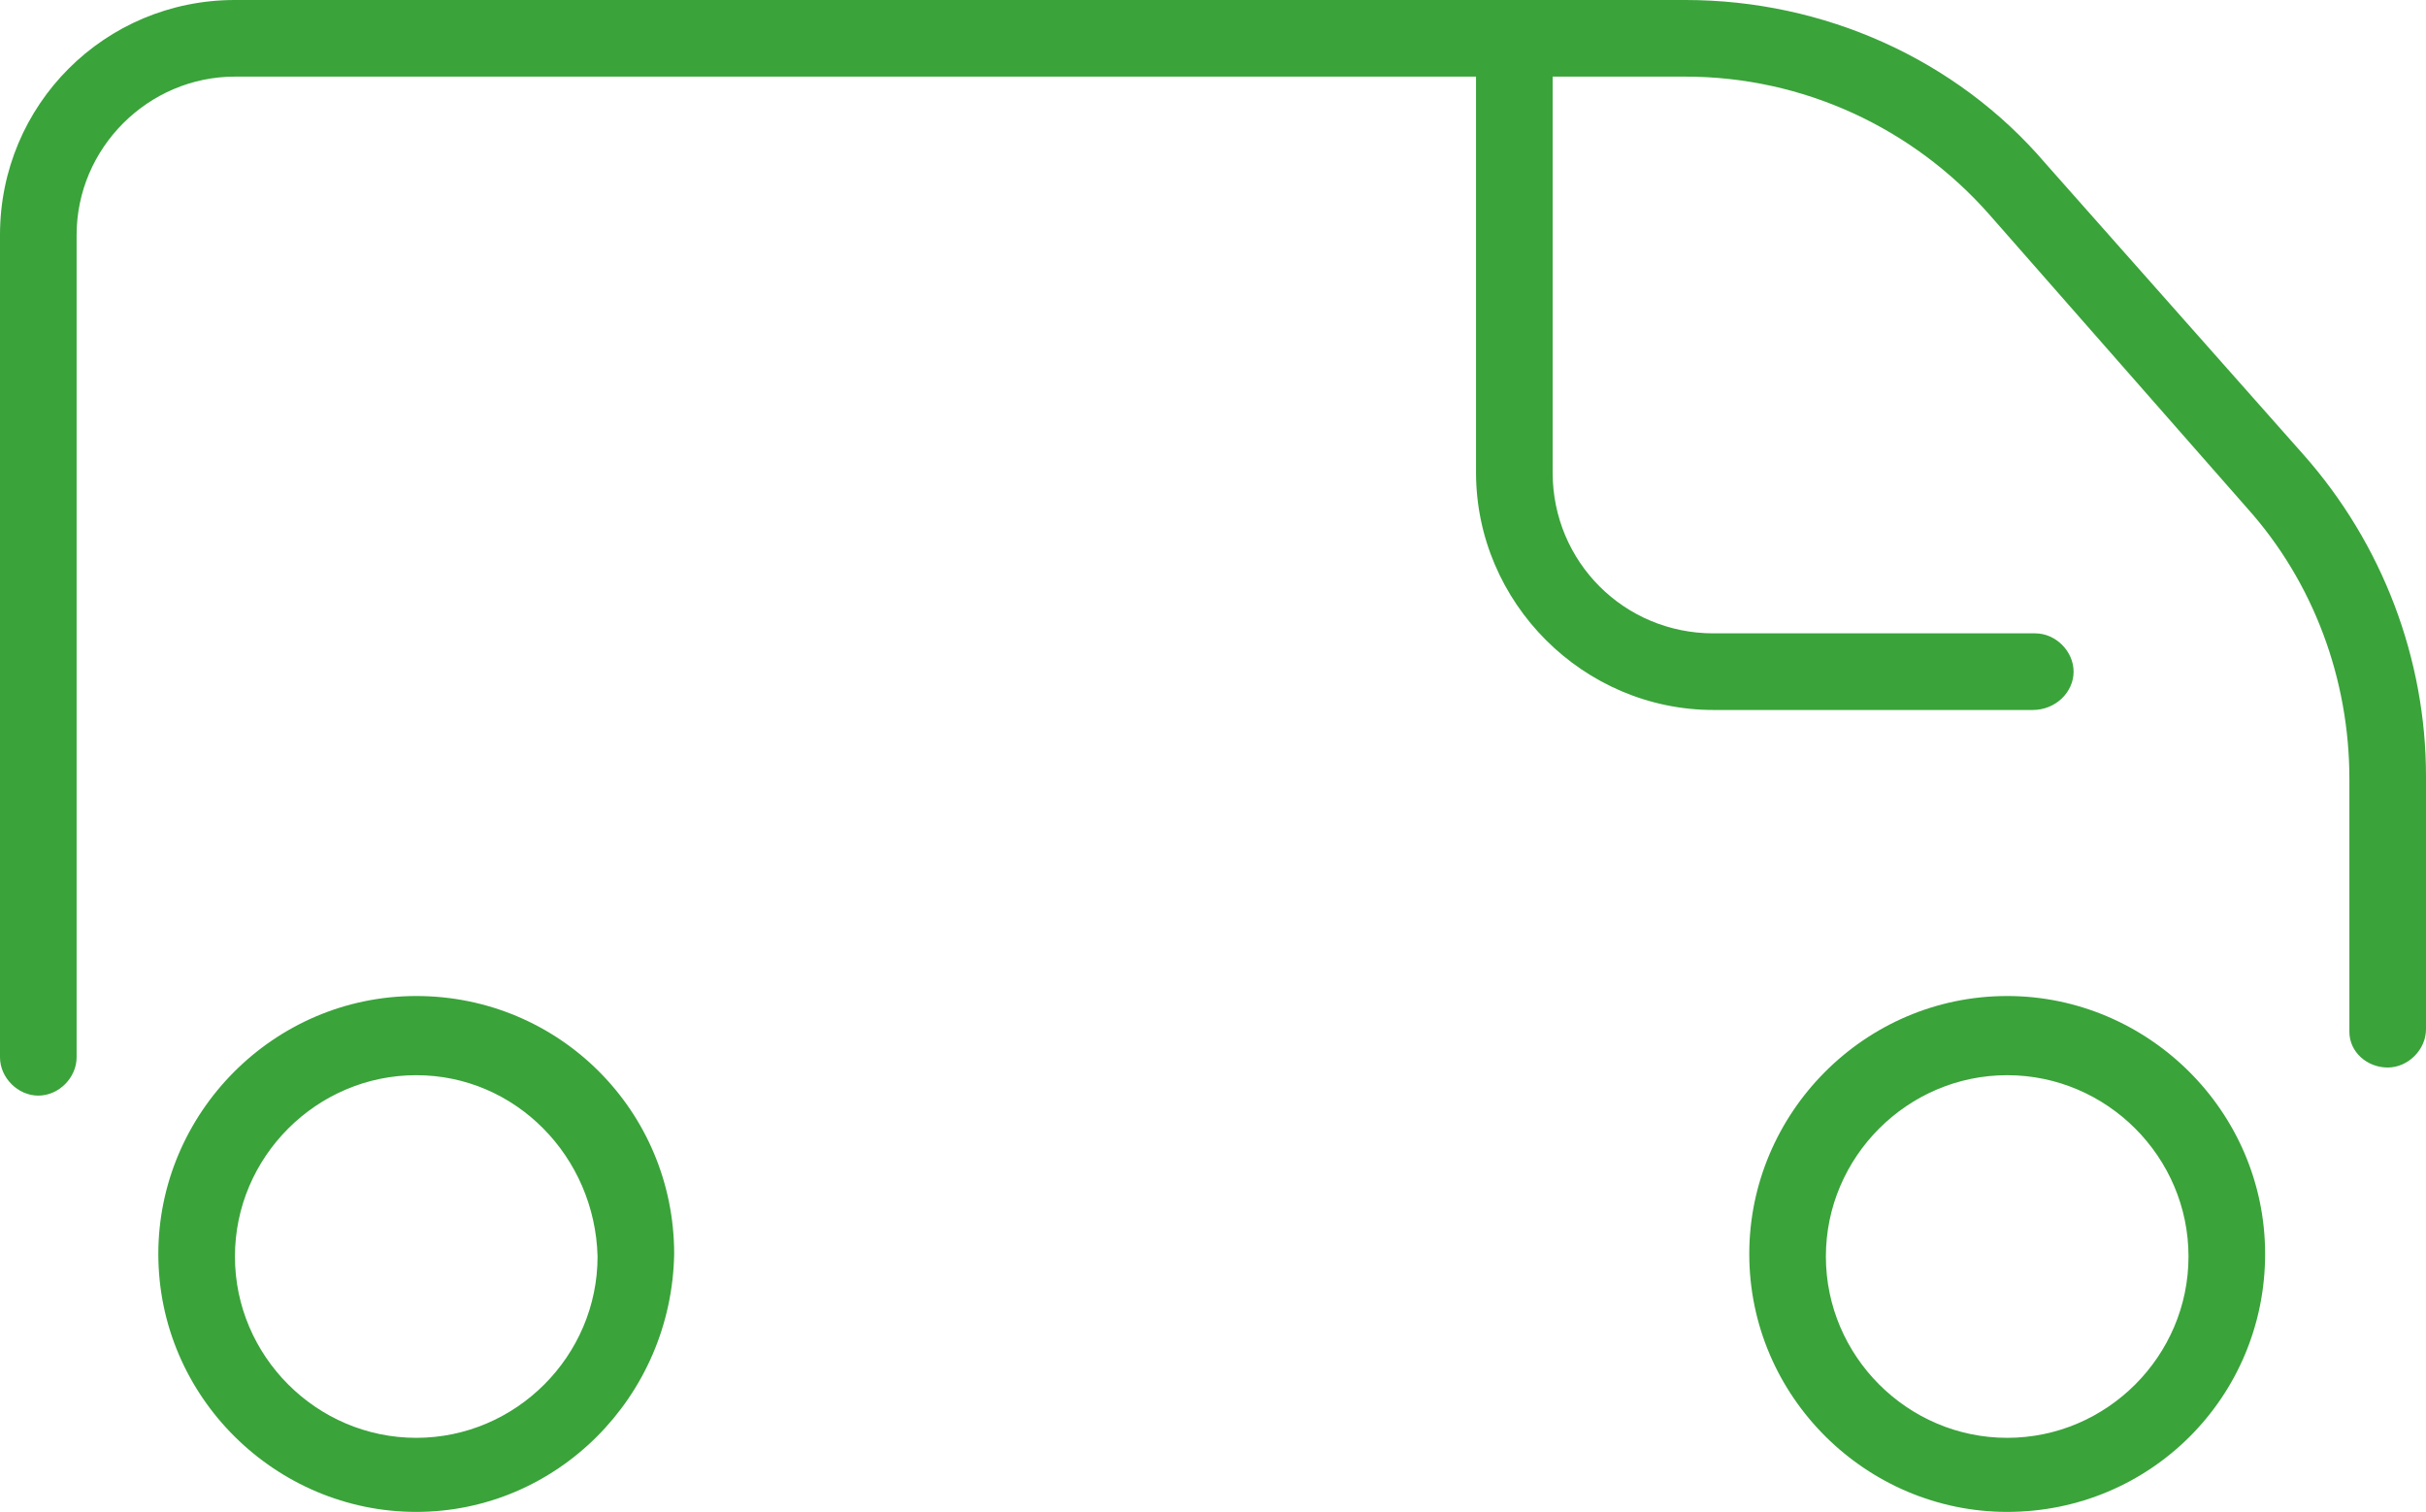
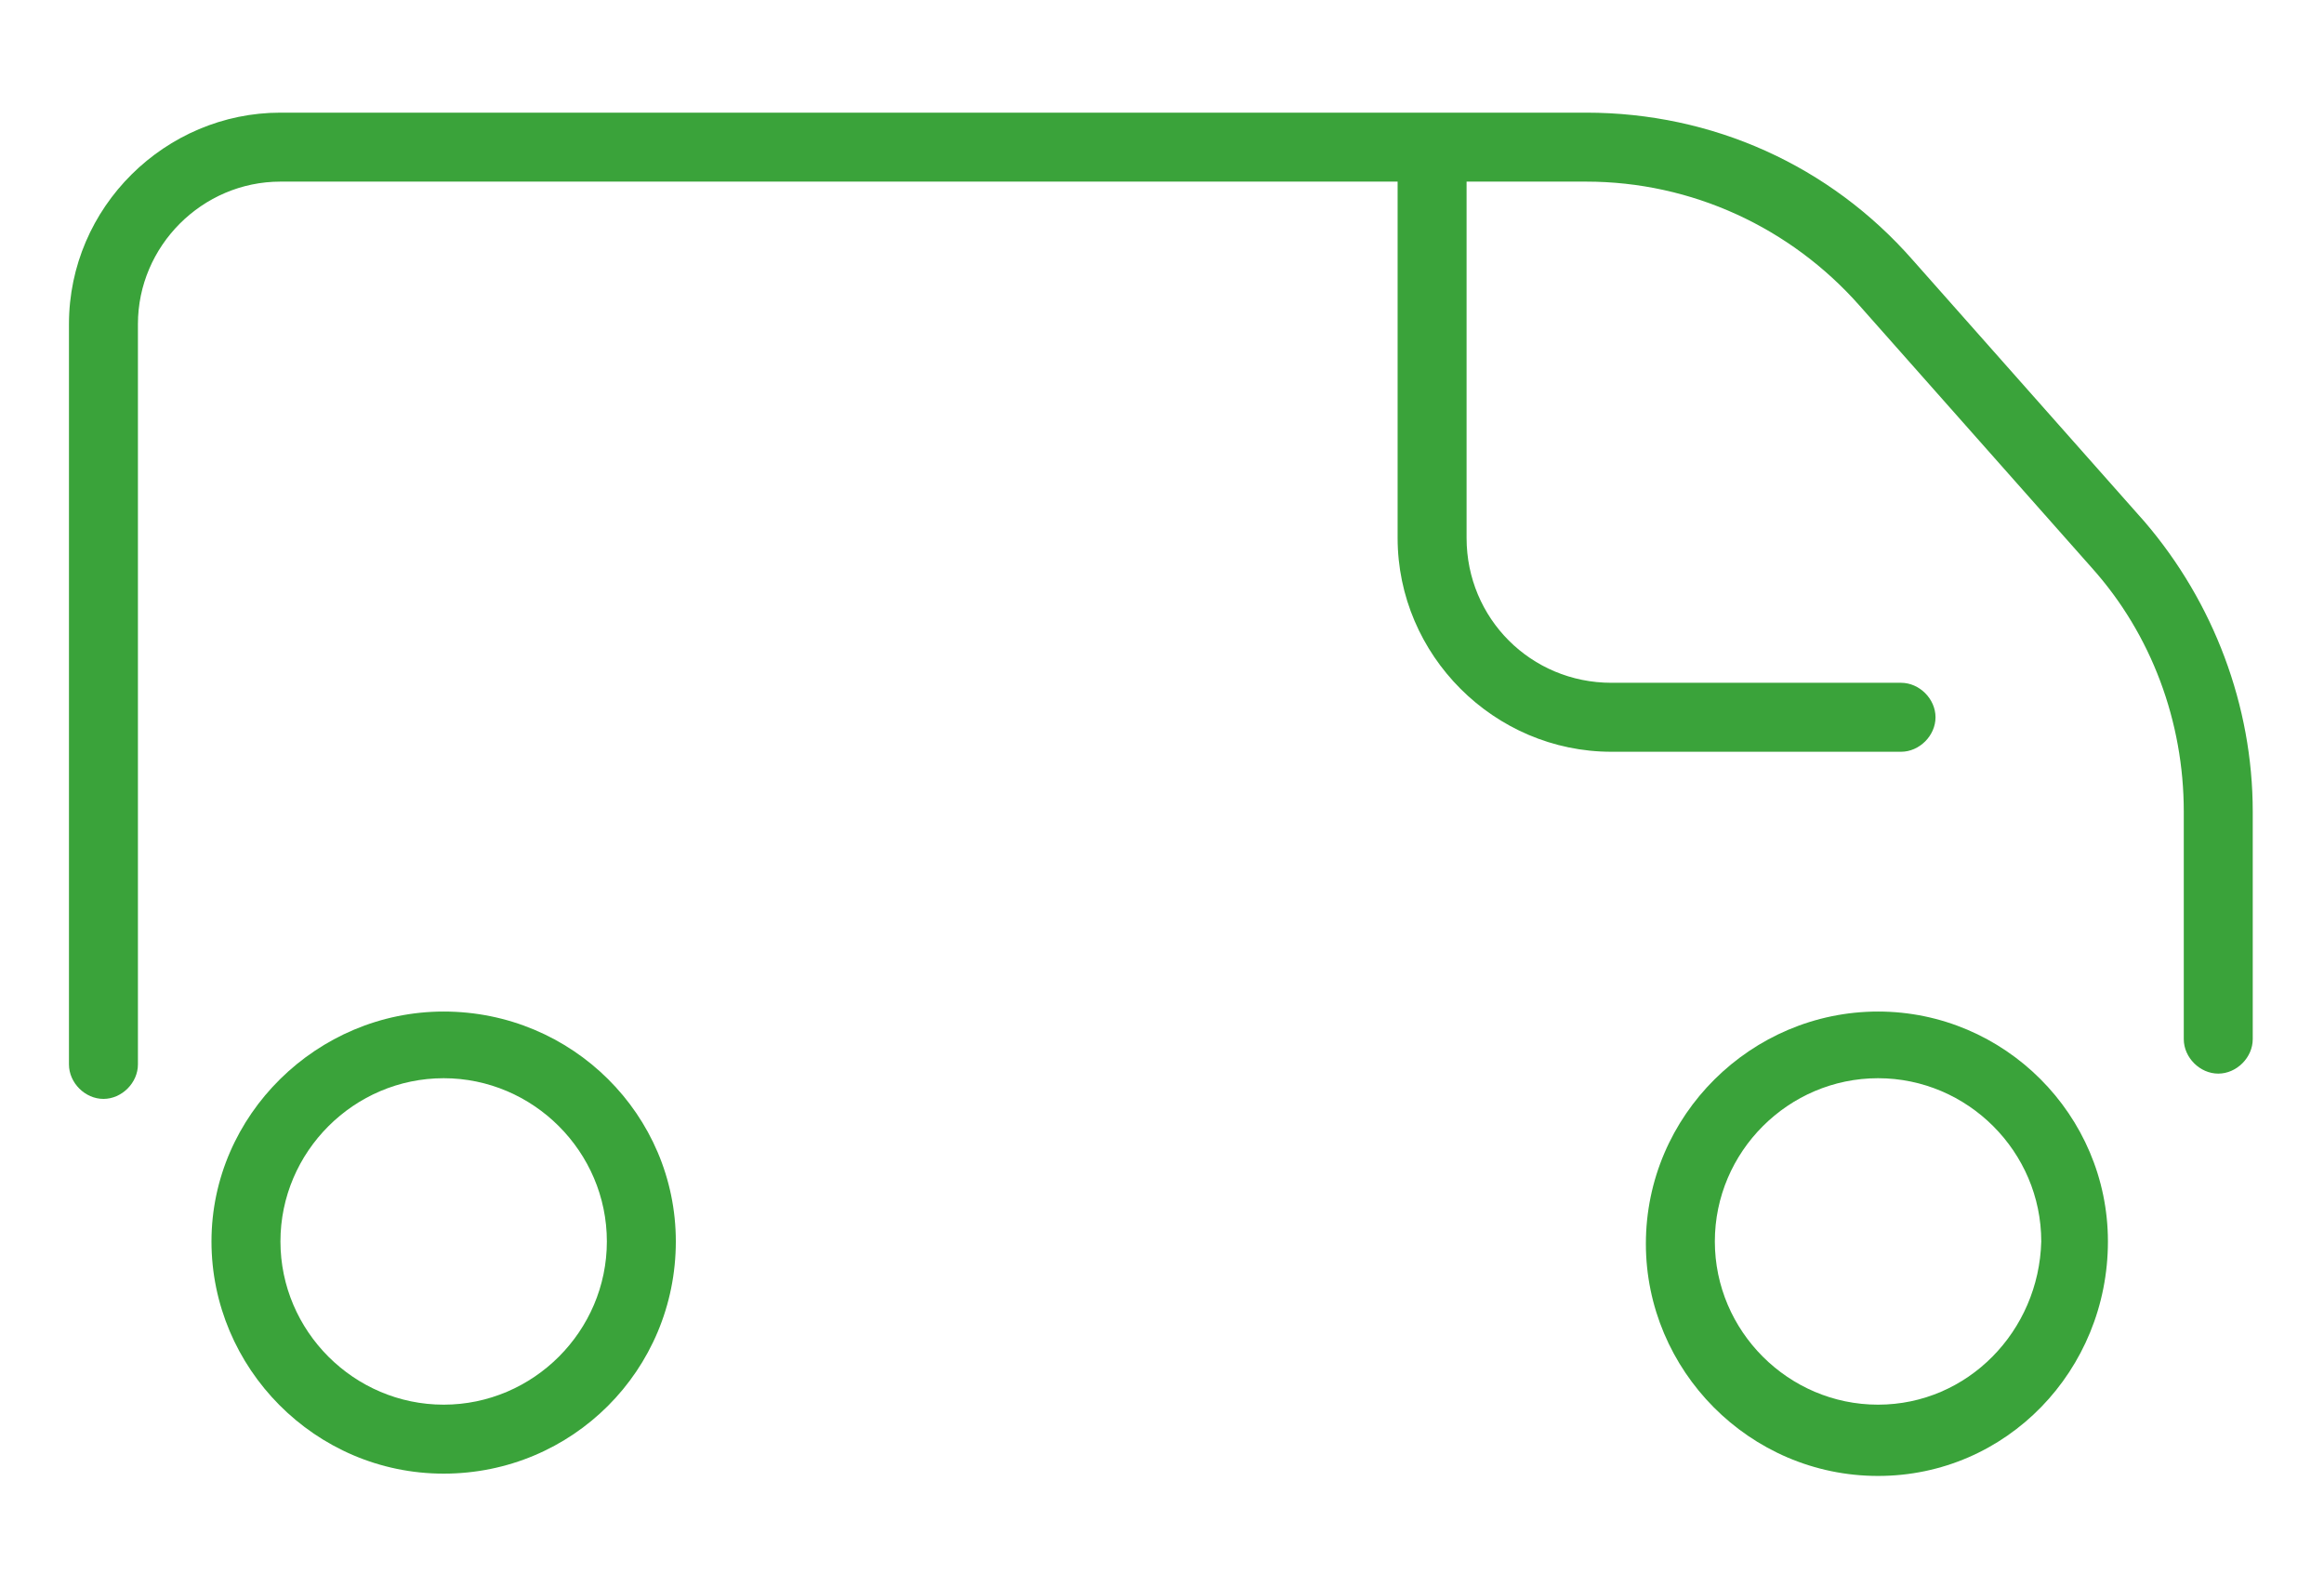
- <svg xmlns="http://www.w3.org/2000/svg" version="1.1" id="Layer_1" x="0px" y="0px" viewBox="0 0 95 59.2" style="enable-background:new 0 0 95 59.2;" xml:space="preserve">
+ <svg xmlns="http://www.w3.org/2000/svg" version="1.1" x="0px" y="0px" viewBox="0 0 101.1 69" style="enable-background:new 0 0 101.1 69;" xml:space="preserve">
  <style type="text/css">
- 	.st0{fill:#3AA33A;}
+ 	.st0{display:none;}
+ 	.st1{display:inline;}
+ 	.st2{fill:#3AA33A;}
+ 	.st3{display:inline;fill:#3AA33A;}
</style>
-   <path class="st0" d="M1.5,42.9c-0.8,0-1.5-0.7-1.5-1.5V9.2C0,4.1,4.1,0,9.2,0H66c5.4,0,10.6,2.3,14.1,6.4l10.1,11.4  c3.1,3.5,4.8,8,4.8,12.6v9.9c0,0.8-0.7,1.5-1.5,1.5S92,41.2,92,40.4v-9.9c0-3.9-1.4-7.7-4-10.6L77.9,8.4C74.9,5,70.6,3,66,3H9.2  C5.8,3,3,5.8,3,9.2v32.2C3,42.2,2.3,42.9,1.5,42.9z" />
-   <path class="st0" d="M16.3,59.2c-5.5,0-10.1-4.5-10.1-10.1c0-5.5,4.5-10.1,10.1-10.1s10.1,4.5,10.1,10.1  C26.3,54.7,21.8,59.2,16.3,59.2z M16.3,42.1c-3.9,0-7.1,3.2-7.1,7.1c0,3.9,3.2,7.1,7.1,7.1s7.1-3.2,7.1-7.1  C23.3,45.3,20.2,42.1,16.3,42.1z" />
-   <path class="st0" d="M78.6,59.2c-5.5,0-10.1-4.5-10.1-10.1c0-5.5,4.5-10.1,10.1-10.1c5.5,0,10.1,4.5,10.1,10.1  C88.7,54.7,84.2,59.2,78.6,59.2z M78.6,42.1c-3.9,0-7.1,3.2-7.1,7.1c0,3.9,3.2,7.1,7.1,7.1c3.9,0,7.1-3.2,7.1-7.1  C85.7,45.3,82.5,42.1,78.6,42.1z" />
-   <path class="st0" d="M79.6,27.8H67.1c-5.1,0-9.3-4.2-9.3-9.3v-17c0-0.8,0.7-1.5,1.5-1.5s1.5,0.7,1.5,1.5v17c0,3.5,2.8,6.3,6.3,6.3  h12.6c0.8,0,1.5,0.7,1.5,1.5S80.5,27.8,79.6,27.8z" />
+   <g id="Layer_1" class="st0">
+     <g class="st1">
+       <path class="st2" d="M95.8,24.1h-1.5c-0.9,0-1.7-0.5-2.1-1.3L85,7.4c-0.7-1.5-2.2-2.6-3.9-3l-23-3.3c-1.6-0.3-3.1,0.1-4.3,1.1    c-1.2,1-1.9,2.5-1.9,4.1v15.2c0,1.1-0.9,2-2,2H5c-2.7,0-5,2.2-5,5v12.8c0,0.8,0.7,1.5,1.5,1.5S3,42,3,41.2V28.5c0-1.1,0.9-2,2-2    h44.9c2.7,0,5-2.2,5-5V6.3c0-0.7,0.3-1.3,0.8-1.8c0.5-0.4,1.2-0.6,1.9-0.5l23,3.3c0.7,0.1,1.4,0.6,1.7,1.3L89.5,24    c0.9,1.8,2.8,3,4.8,3h1.5c1.3,0,2.3,1,2.3,2.3v11.8c0,0.8,0.7,1.5,1.5,1.5s1.5-0.7,1.5-1.5V29.4C101.1,26.5,98.7,24.1,95.8,24.1z" />
+       <path class="st2" d="M83.6,43.7c-6.7,0-12.1,5.4-12.1,12.1S76.9,68,83.6,68c6.7,0,12.1-5.4,12.1-12.1S90.3,43.7,83.6,43.7z     M83.6,65c-5,0-9.1-4.1-9.1-9.1s4.1-9.1,9.1-9.1c5,0,9.1,4.1,9.1,9.1S88.6,65,83.6,65z" />
+       <path class="st2" d="M17,43.7c-6.7,0-12.1,5.4-12.1,12.1S10.3,68,17,68s12.1-5.4,12.1-12.1S23.7,43.7,17,43.7z M17,65    c-5,0-9.1-4.1-9.1-9.1s4.1-9.1,9.1-9.1s9.1,4.1,9.1,9.1S22,65,17,65z" />
+     </g>
+   </g>
+   <g id="Layer_8">
+     <g>
+       <path class="st2" d="M93.3,22.7L83.2,11.3C79.6,7.2,74.5,4.9,69,4.9H12.2C7.2,4.9,3,9,3,14.1v32.2c0,0.8,0.7,1.5,1.5,1.5    S6,47.1,6,46.3V14.1c0-3.4,2.8-6.2,6.2-6.2h48.6v15.5c0,5.1,4.2,9.3,9.3,9.3h12.6c0.8,0,1.5-0.7,1.5-1.5s-0.7-1.5-1.5-1.5H70.1    c-3.5,0-6.3-2.8-6.3-6.3V7.9H69c4.6,0,8.9,2,11.9,5.4L91,24.7c2.6,2.9,4,6.7,4,10.6v9.9c0,0.8,0.7,1.5,1.5,1.5s1.5-0.7,1.5-1.5    v-9.9C98,30.7,96.3,26.2,93.3,22.7z" />
+       <path class="st2" d="M19.3,44C13.8,44,9.2,48.5,9.2,54c0,5.5,4.5,10.1,10.1,10.1S29.4,59.6,29.4,54C29.4,48.5,24.9,44,19.3,44z     M19.3,61.1c-3.9,0-7.1-3.2-7.1-7.1c0-3.9,3.2-7.1,7.1-7.1s7.1,3.2,7.1,7.1C26.4,57.9,23.2,61.1,19.3,61.1z" />
+       <path class="st2" d="M81.7,44c-5.5,0-10.1,4.5-10.1,10.1c0,5.5,4.5,10.1,10.1,10.1S91.7,59.6,91.7,54C91.7,48.5,87.2,44,81.7,44z     M81.7,61.1c-3.9,0-7.1-3.2-7.1-7.1c0-3.9,3.2-7.1,7.1-7.1s7.1,3.2,7.1,7.1C88.7,57.9,85.6,61.1,81.7,61.1z" />
+     </g>
+   </g>
+   <g id="Layer_7" class="st0">
+     <path class="st3" d="M50.5,60.3c-10,0-18-8.1-18-18c0-9.5,16.1-32,16.8-33c0.3-0.4,0.7-0.6,1.2-0.6l0,0c0.5,0,0.9,0.2,1.2,0.6   c0.7,1,16.8,23.4,16.8,33C68.6,52.2,60.5,60.3,50.5,60.3z M50.5,12.8c-5.1,7.3-15,23-15,29.5c0,8.3,6.8,15,15,15s15-6.8,15-15   C65.6,35.7,55.6,20.1,50.5,12.8z" />
+   </g>
+   <g id="Layer_6" class="st0">
+     <g class="st1">
+       <path class="st2" d="M50.5,8.7c-10,0-18,8.1-18,18c0,9.5,16.1,32,16.8,33c0.3,0.4,0.7,0.6,1.2,0.6s0.9-0.2,1.2-0.6    c0.7-1,16.8-23.4,16.8-33C68.6,16.8,60.5,8.7,50.5,8.7z M50.5,56.2c-5.1-7.3-15-23-15-29.5c0-8.3,6.8-15,15-15c8.3,0,15,6.8,15,15    C65.6,33.3,55.6,48.9,50.5,56.2z" />
+       <circle class="st2" cx="50.5" cy="27.1" r="3.8" />
+     </g>
+   </g>
+   <g id="Layer_5" class="st0">
+     <g class="st1">
+       <path class="st2" d="M49.8,31.8c7.1,0,12.9-5.8,12.9-12.9S56.9,6,49.8,6s-12.9,5.8-12.9,12.9S42.7,31.8,49.8,31.8z M49.8,9    c5.4,0,9.9,4.4,9.9,9.9s-4.4,9.9-9.9,9.9s-9.9-4.4-9.9-9.9S44.4,9,49.8,9z" />
+       <path class="st2" d="M59.9,38.8H41.1c-6.7,0-12.2,5.5-12.2,12.2v10.4c0,0.8,0.7,1.5,1.5,1.5s1.5-0.7,1.5-1.5V51    c0-5.1,4.1-9.2,9.2-9.2h18.8c5.1,0,9.2,4.1,9.2,9.2v10.4c0,0.8,0.7,1.5,1.5,1.5s1.5-0.7,1.5-1.5V51C72.1,44.3,66.6,38.8,59.9,38.8    z" />
+     </g>
+   </g>
+   <g id="Layer_3" class="st0">
+     <g class="st1">
+       <path class="st2" d="M67.9,25.1H31L13,1.5c-0.5-0.7-1.4-0.8-2.1-0.3c-0.7,0.5-0.8,1.4-0.3,2.1l18.1,23.8v23.2    c0,0.8,0.7,1.5,1.5,1.5s1.5-0.7,1.5-1.5V28.1h36.2c10.9,0,19.8,8.9,19.8,19.8v1.3c0,0.8,0.7,1.5,1.5,1.5s1.5-0.7,1.5-1.5v-1.3    C90.7,35.4,80.5,25.1,67.9,25.1z" />
+       <path class="st2" d="M43.4,48c-5.5,0-10.1,4.5-10.1,10.1c0,5.5,4.5,10.1,10.1,10.1S53.4,63.6,53.4,58C53.4,52.5,48.9,48,43.4,48z     M43.4,65.1c-3.9,0-7.1-3.2-7.1-7.1c0-3.9,3.2-7.1,7.1-7.1s7.1,3.2,7.1,7.1C50.4,61.9,47.2,65.1,43.4,65.1z" />
+       <path class="st2" d="M76.5,48C71,48,66.4,52.5,66.4,58c0,5.5,4.5,10.1,10.1,10.1S86.6,63.6,86.6,58C86.6,52.5,82.1,48,76.5,48z     M76.5,65.1c-3.9,0-7.1-3.2-7.1-7.1c0-3.9,3.2-7.1,7.1-7.1s7.1,3.2,7.1,7.1C83.6,61.9,80.4,65.1,76.5,65.1z" />
+     </g>
+   </g>
+   <g id="Layer_2" class="st0">
+     <g class="st1">
+       <path class="st2" d="M75.7,31.5H58.2c-1.8,0-3.3-1.5-3.3-3.3v-7.6L65.8,2.3c0.3-0.5,0.3-1,0-1.5S65,0,64.5,0H20.7    c-0.5,0-1,0.3-1.3,0.7c-0.3,0.4-0.3,1-0.1,1.4l7.1,16c0.3,0.8,1.2,1.1,2,0.8c0.8-0.3,1.1-1.2,0.8-2L23,3h38.8l-9.8,16.4    c-0.1,0.2-0.2,0.5-0.2,0.8v8.1c0,3.5,2.8,6.3,6.3,6.3h17.6c2.2,0,4,1.8,4,4v13.3H30.8c-0.8,0-1.5,0.7-1.5,1.5v14.1    c0,0.8,0.7,1.5,1.5,1.5s1.5-0.7,1.5-1.5V54.9h47.4v12.6c0,0.8,0.7,1.5,1.5,1.5s1.5-0.7,1.5-1.5V53.4V38.6    C82.7,34.7,79.6,31.5,75.7,31.5z" />
+       <path class="st2" d="M43.3,35.7c0-6.9-5.6-12.5-12.5-12.5s-12.5,5.6-12.5,12.5s5.6,12.5,12.5,12.5S43.3,42.6,43.3,35.7z     M21.3,35.7c0-5.2,4.3-9.5,9.5-9.5s9.5,4.3,9.5,9.5s-4.3,9.5-9.5,9.5S21.3,40.9,21.3,35.7z" />
+     </g>
+   </g>
+   <g id="Layer_4" class="st0">
+     <g class="st1">
+       <path class="st2" d="M72.6,43.7c-6.7,0-12.1,5.4-12.1,12.1S65.9,68,72.6,68c6.7,0,12.1-5.4,12.1-12.1S79.3,43.7,72.6,43.7z     M72.6,65c-5,0-9.1-4.1-9.1-9.1s4.1-9.1,9.1-9.1c5,0,9.1,4.1,9.1,9.1S77.6,65,72.6,65z" />
+       <path class="st2" d="M32.6,31.9c-10,0-18,8.1-18,18s8.1,18,18,18c10,0,18-8.1,18-18S42.6,31.9,32.6,31.9z M32.6,65    c-8.3,0-15-6.8-15-15s6.8-15,15-15s15,6.8,15,15S40.9,65,32.6,65z" />
+       <path class="st2" d="M81.2,24.1h-3.9v-14c0-0.8-0.7-1.5-1.5-1.5s-1.5,0.7-1.5,1.5v14H60.7c-0.9,0-1.7-0.5-2.1-1.3L51.4,7.4    c-0.7-1.5-2.2-2.6-3.8-3L29.3,1.1c-1.6-0.3-3.1,0.1-4.3,1.1c-1.2,1-1.9,2.5-1.9,4.1V25c0,0.8,0.7,1.5,1.5,1.5s1.5-0.7,1.5-1.5V6.3    c0-0.7,0.3-1.3,0.8-1.8c0.5-0.4,1.2-0.6,1.9-0.5L47,7.4c0.7,0.1,1.4,0.6,1.7,1.3L55.9,24c0.9,1.8,2.8,3,4.8,3h20.5    c1.3,0,2.3,1,2.3,2.3v11.8c0,0.8,0.7,1.5,1.5,1.5s1.5-0.7,1.5-1.5V29.4C86.5,26.5,84.1,24.1,81.2,24.1z" />
+     </g>
+   </g>
</svg>
